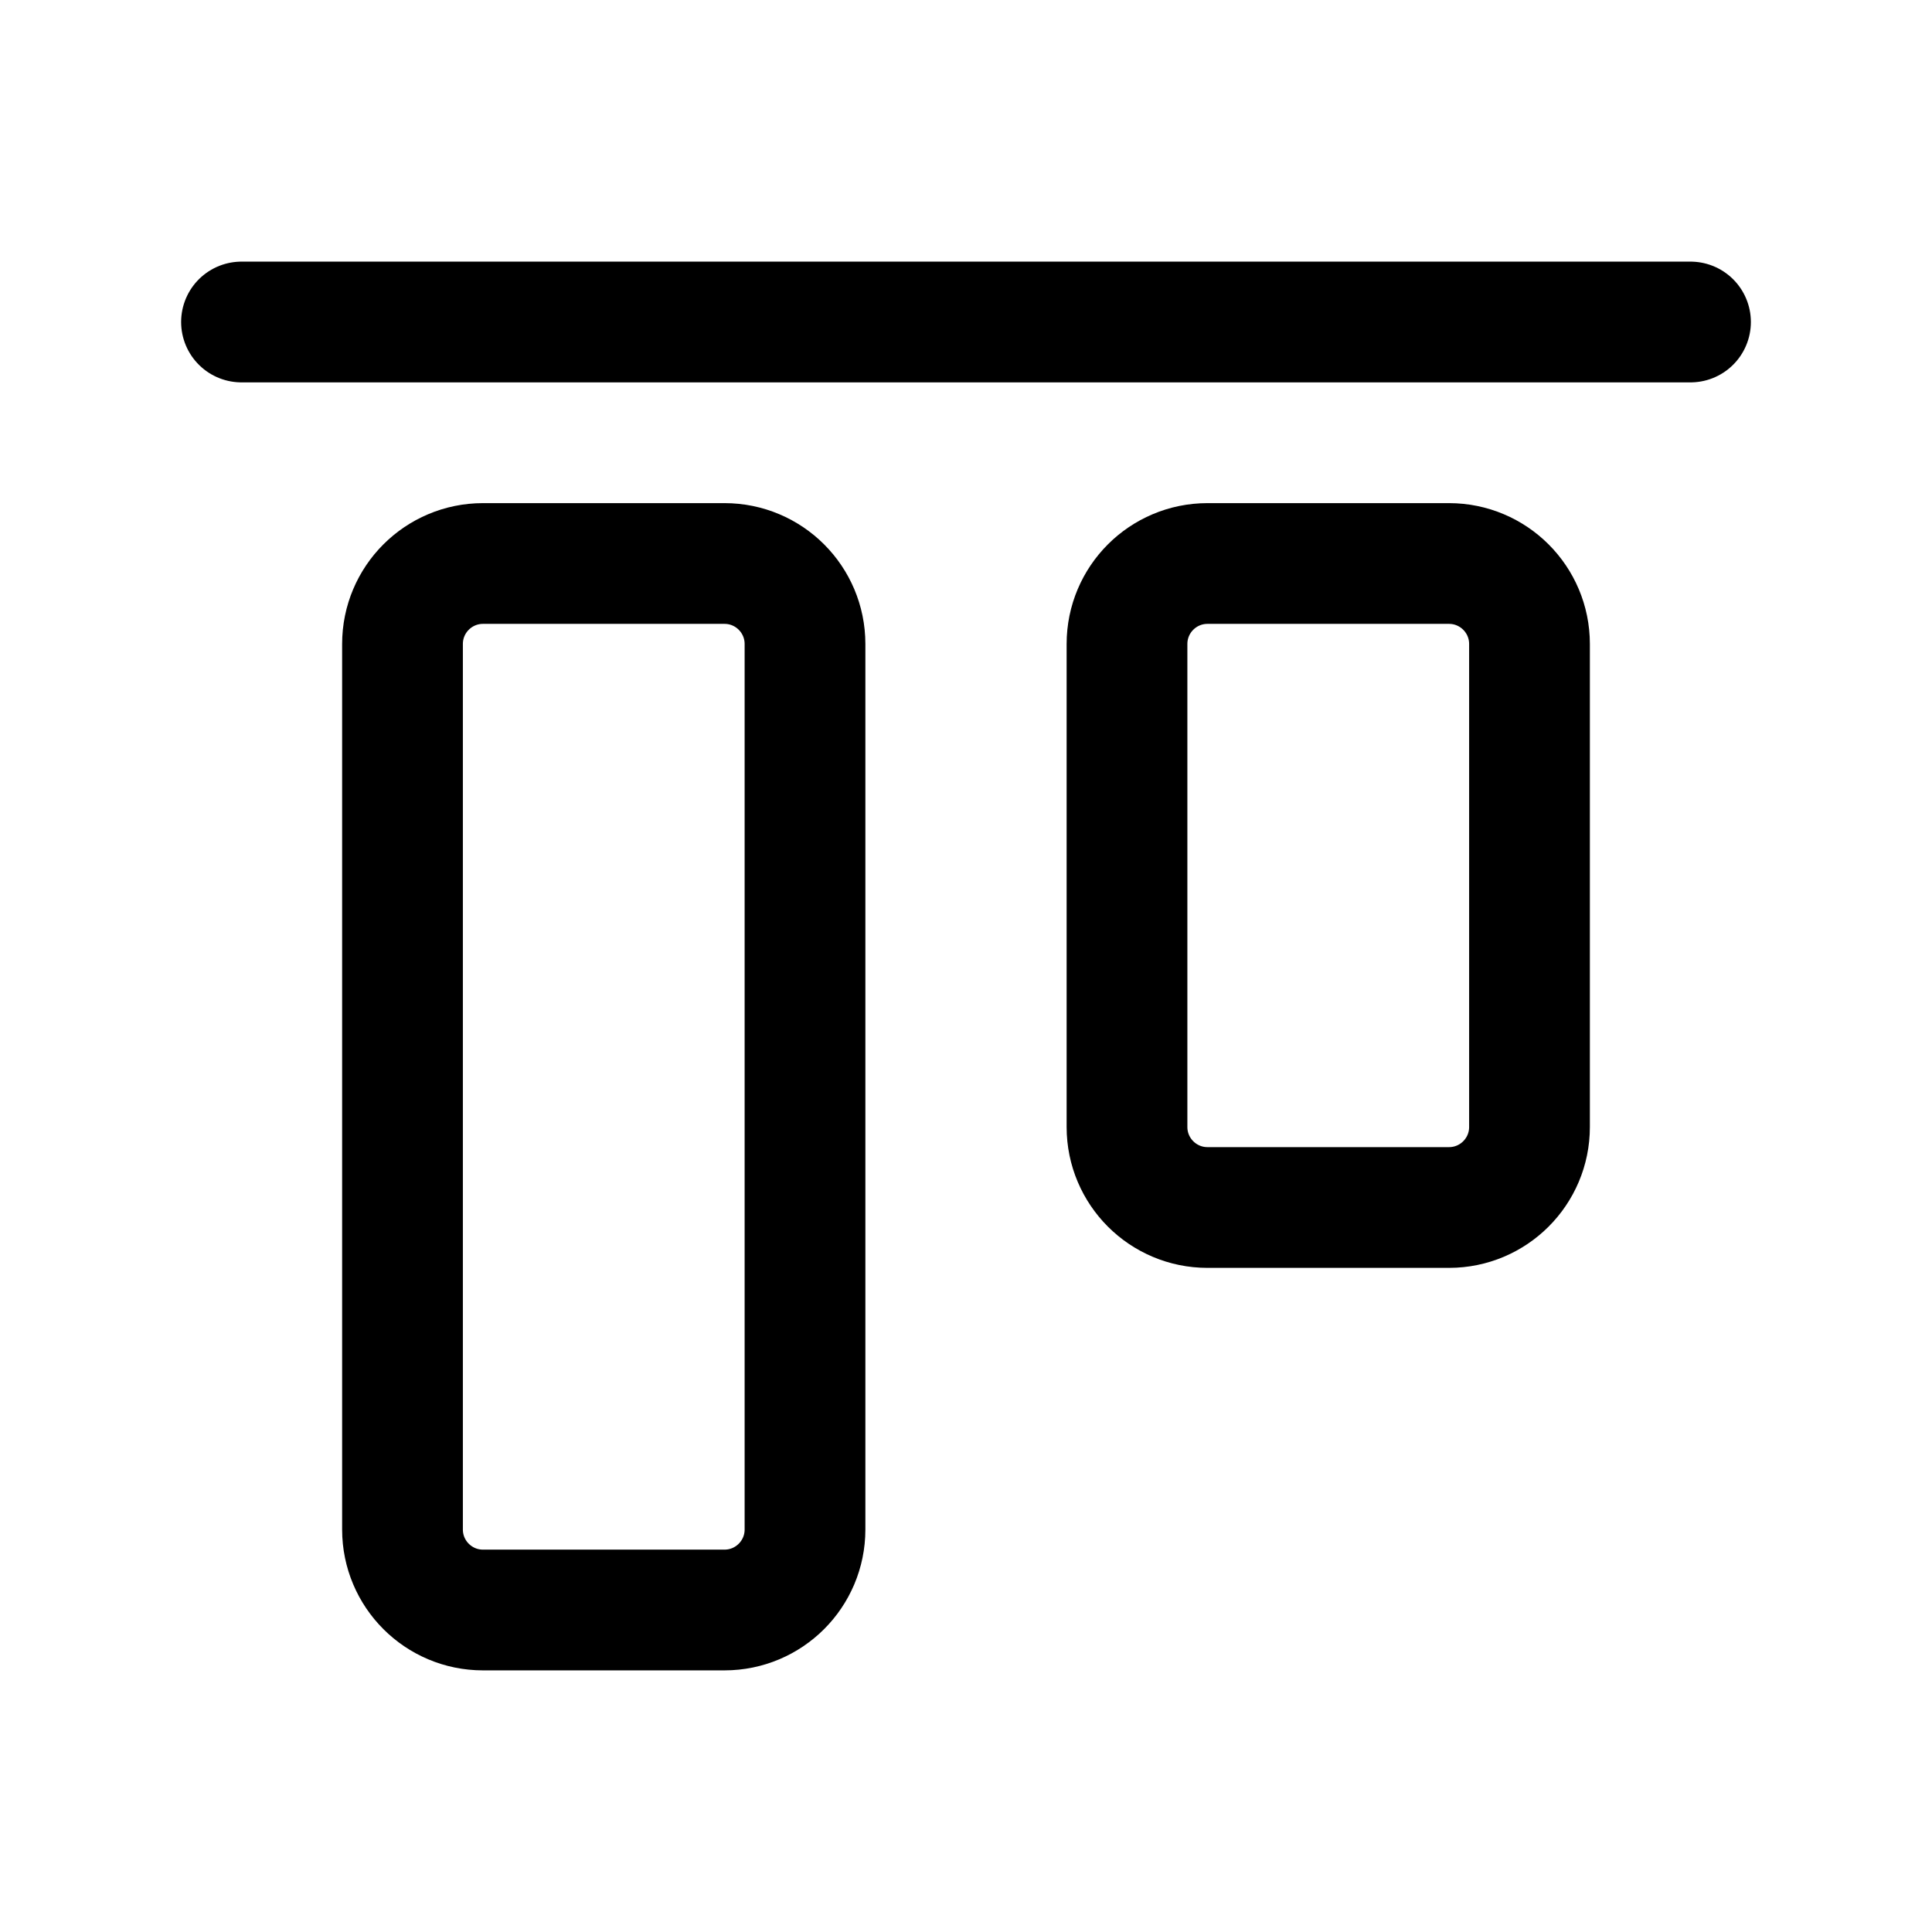
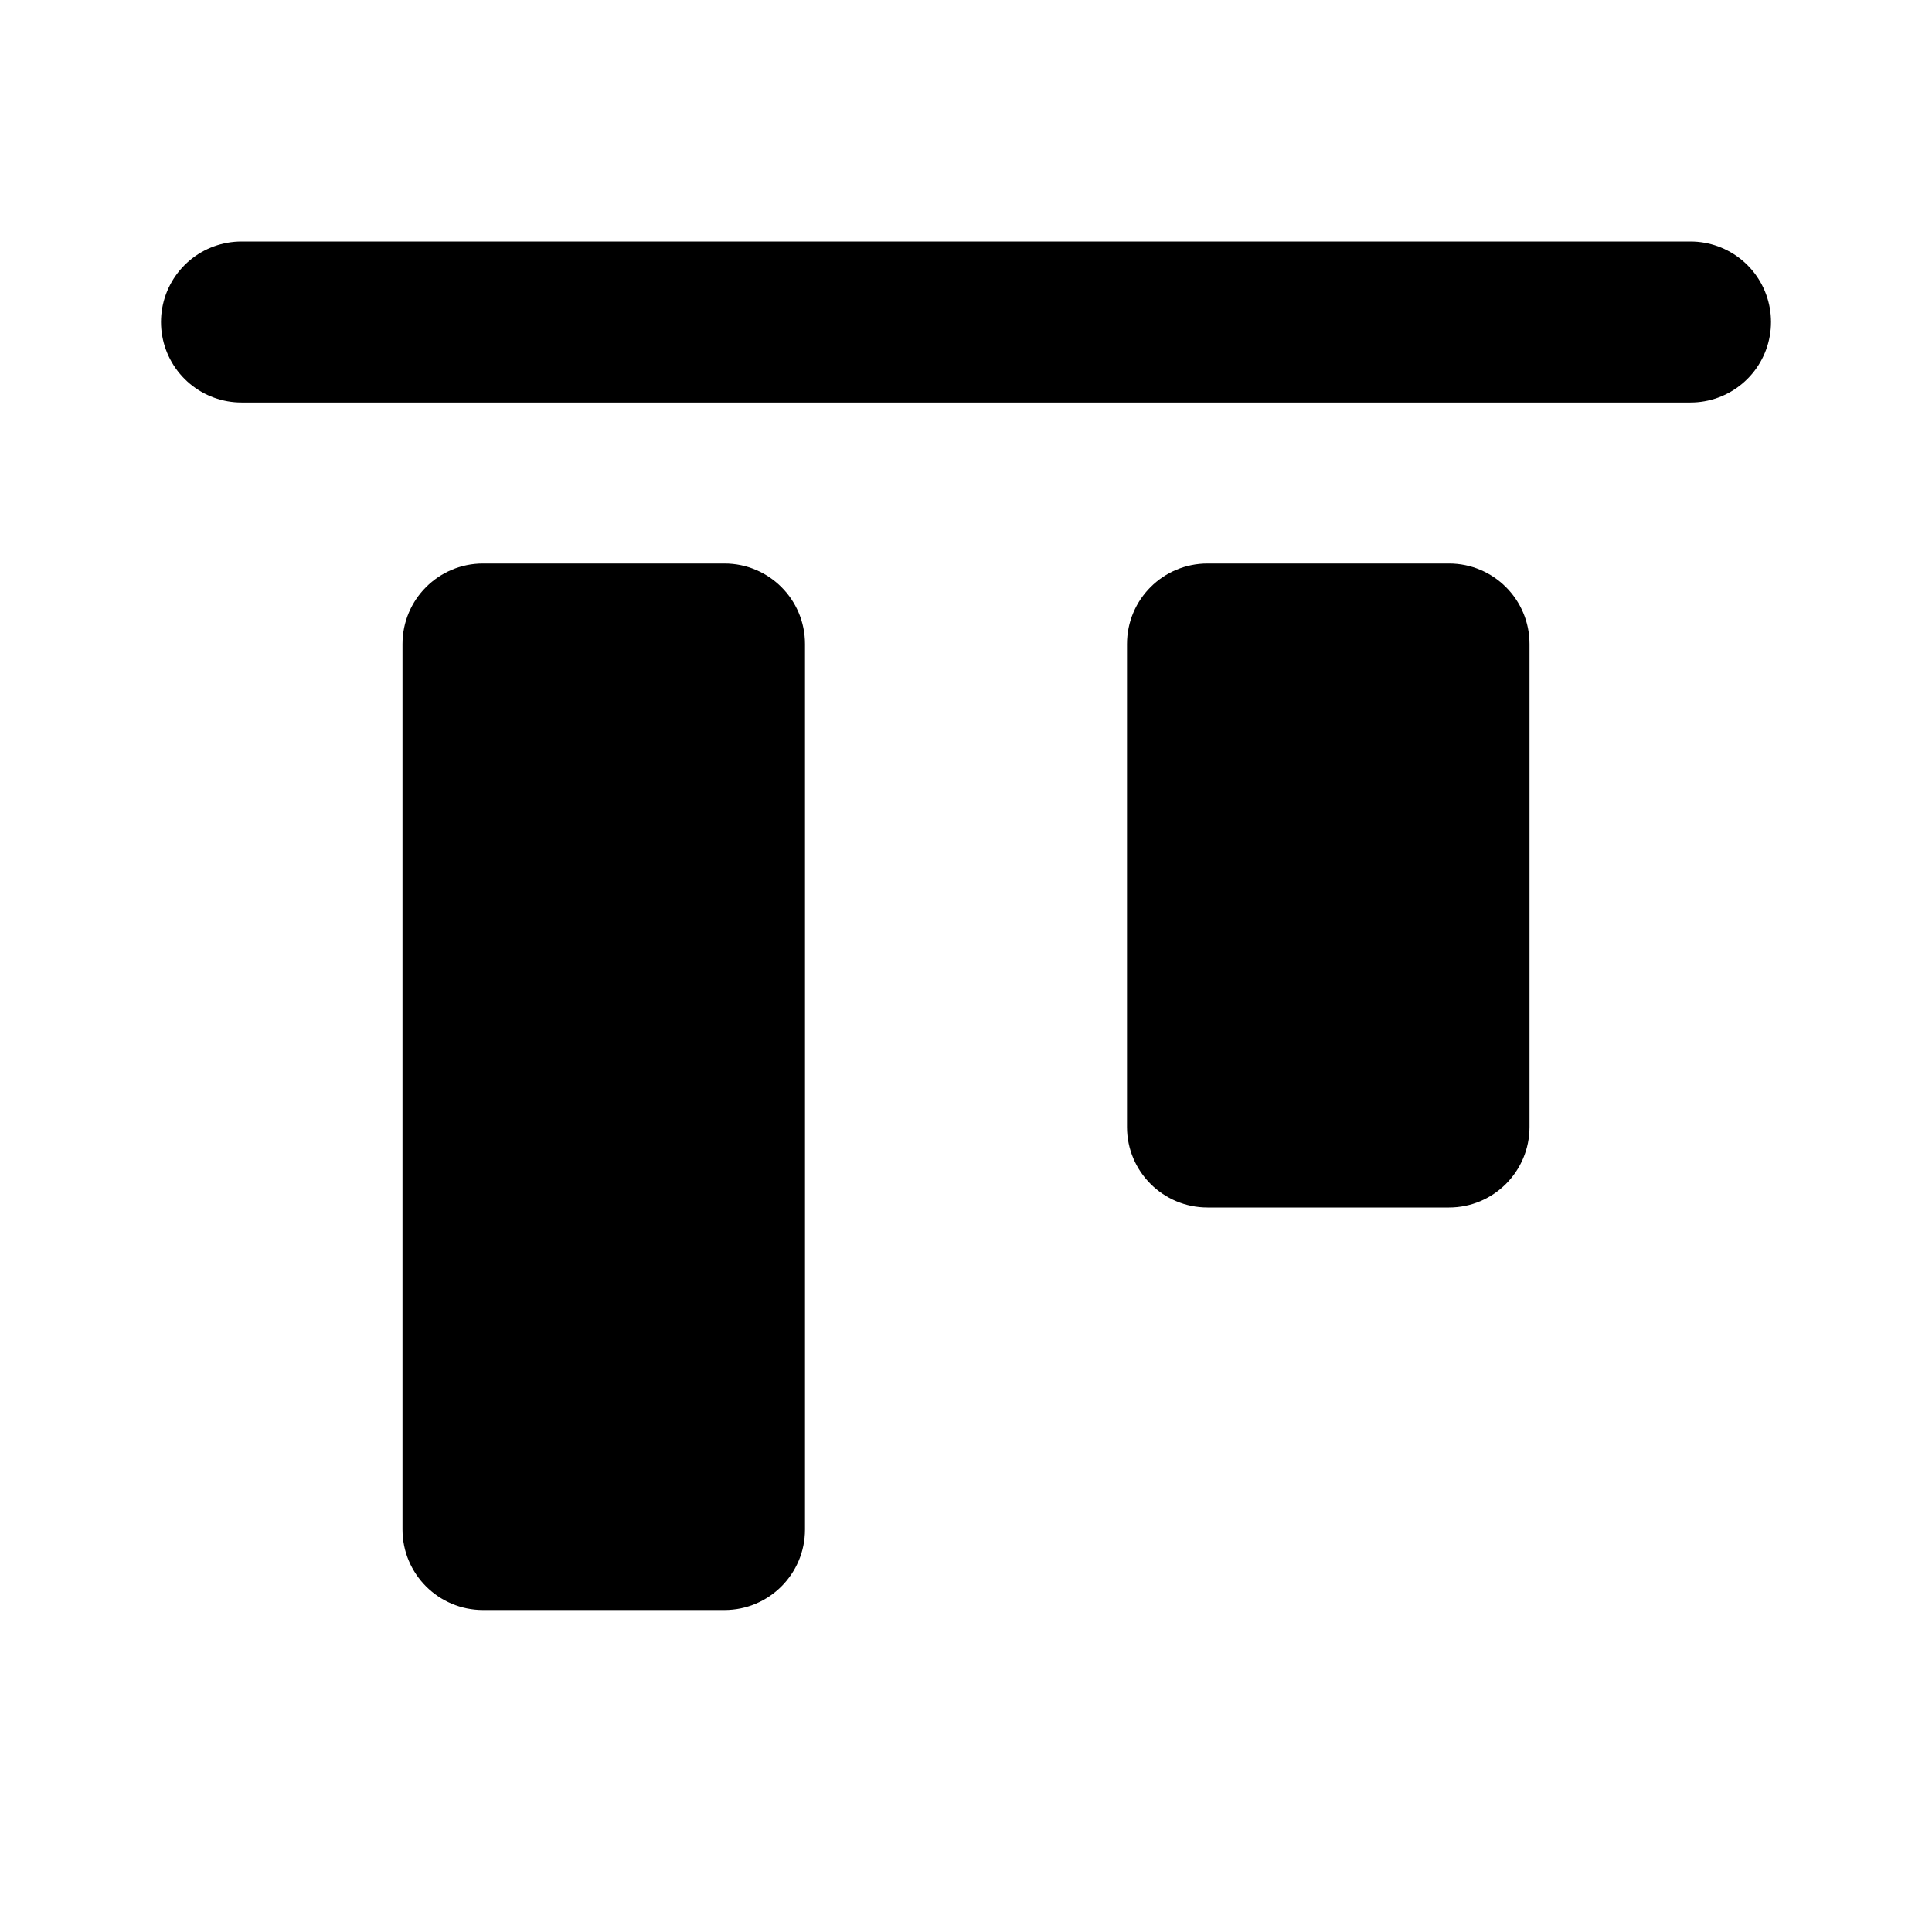
<svg xmlns="http://www.w3.org/2000/svg" viewBox="0 0 24 24" width="24" height="24" fill="none" stroke="currentColor" stroke-width="1.5" stroke-linecap="round" stroke-linejoin="round">
-   <path d="M3 4 H21" />
-   <rect x="5" y="7" width="5" height="13" rx="1" />
-   <rect x="14" y="7" width="5" height="8" rx="1" />
+   <path d="M3 4H21" stroke-width="2" />
+   <rect x="5" y="7" width="5" height="13" rx="1" fill="currentColor" stroke="none" />
+   <rect x="14" y="7" width="5" height="8" rx="1" fill="currentColor" stroke="none" />
</svg>
